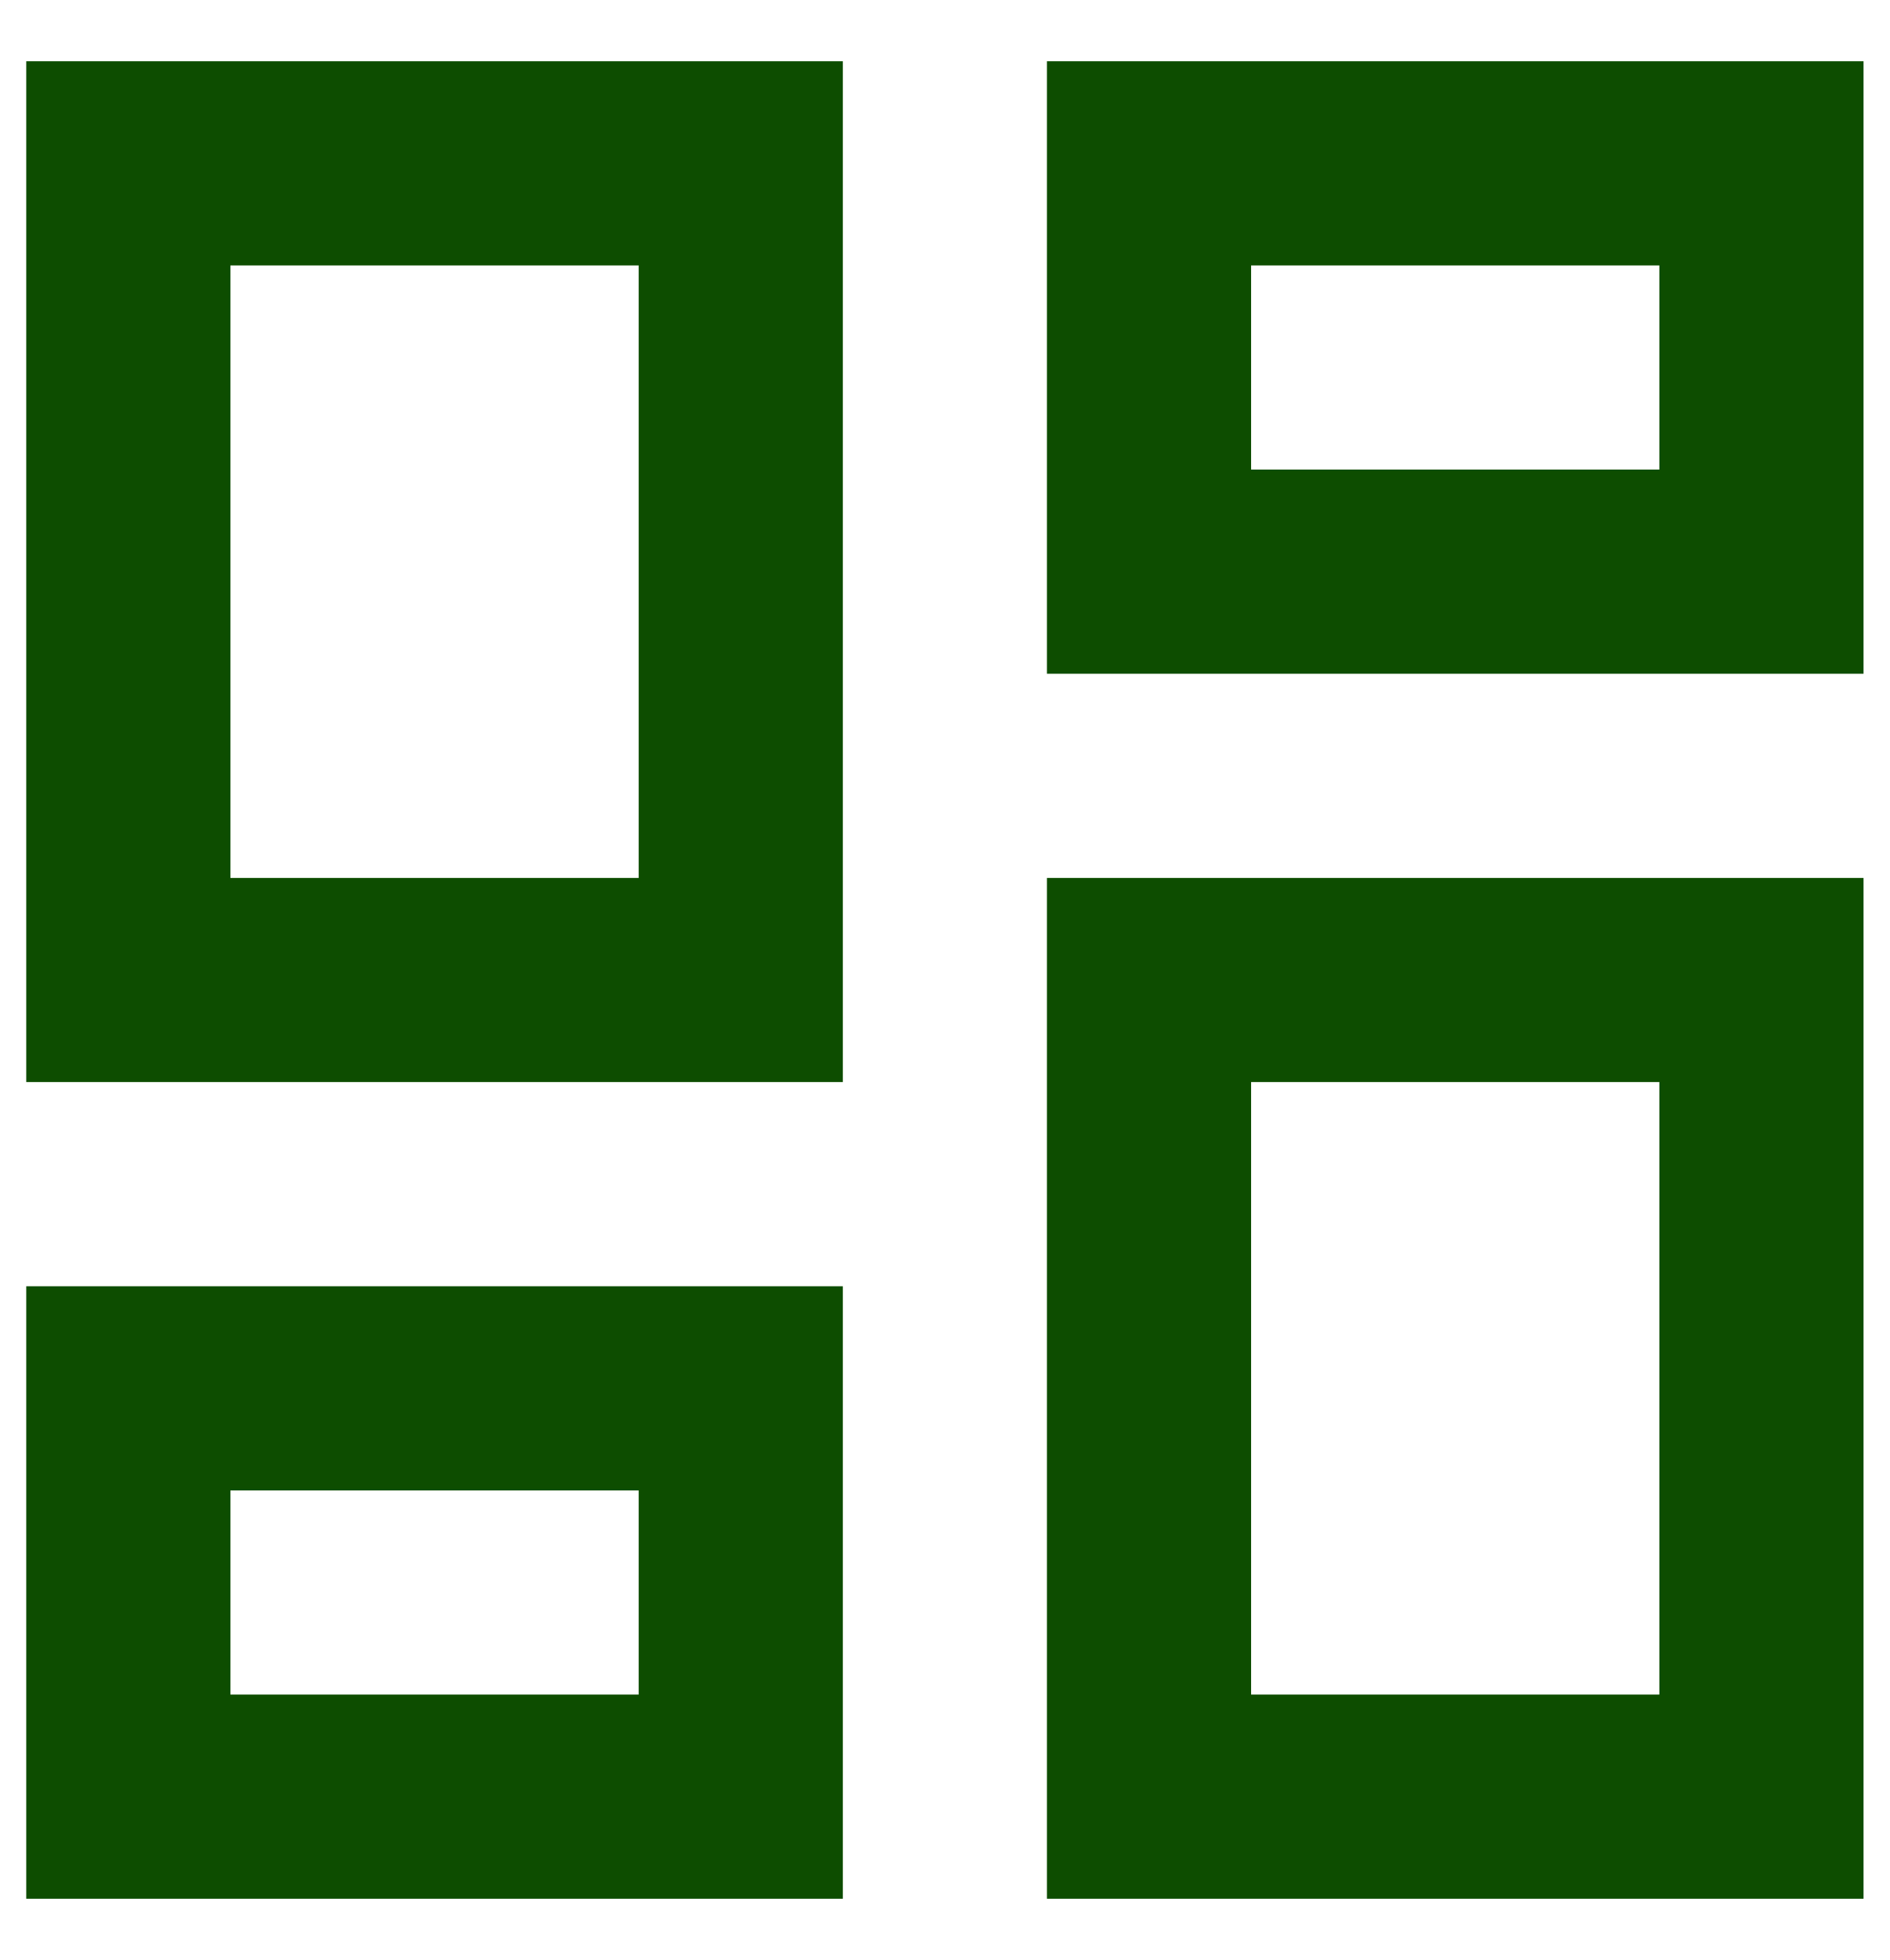
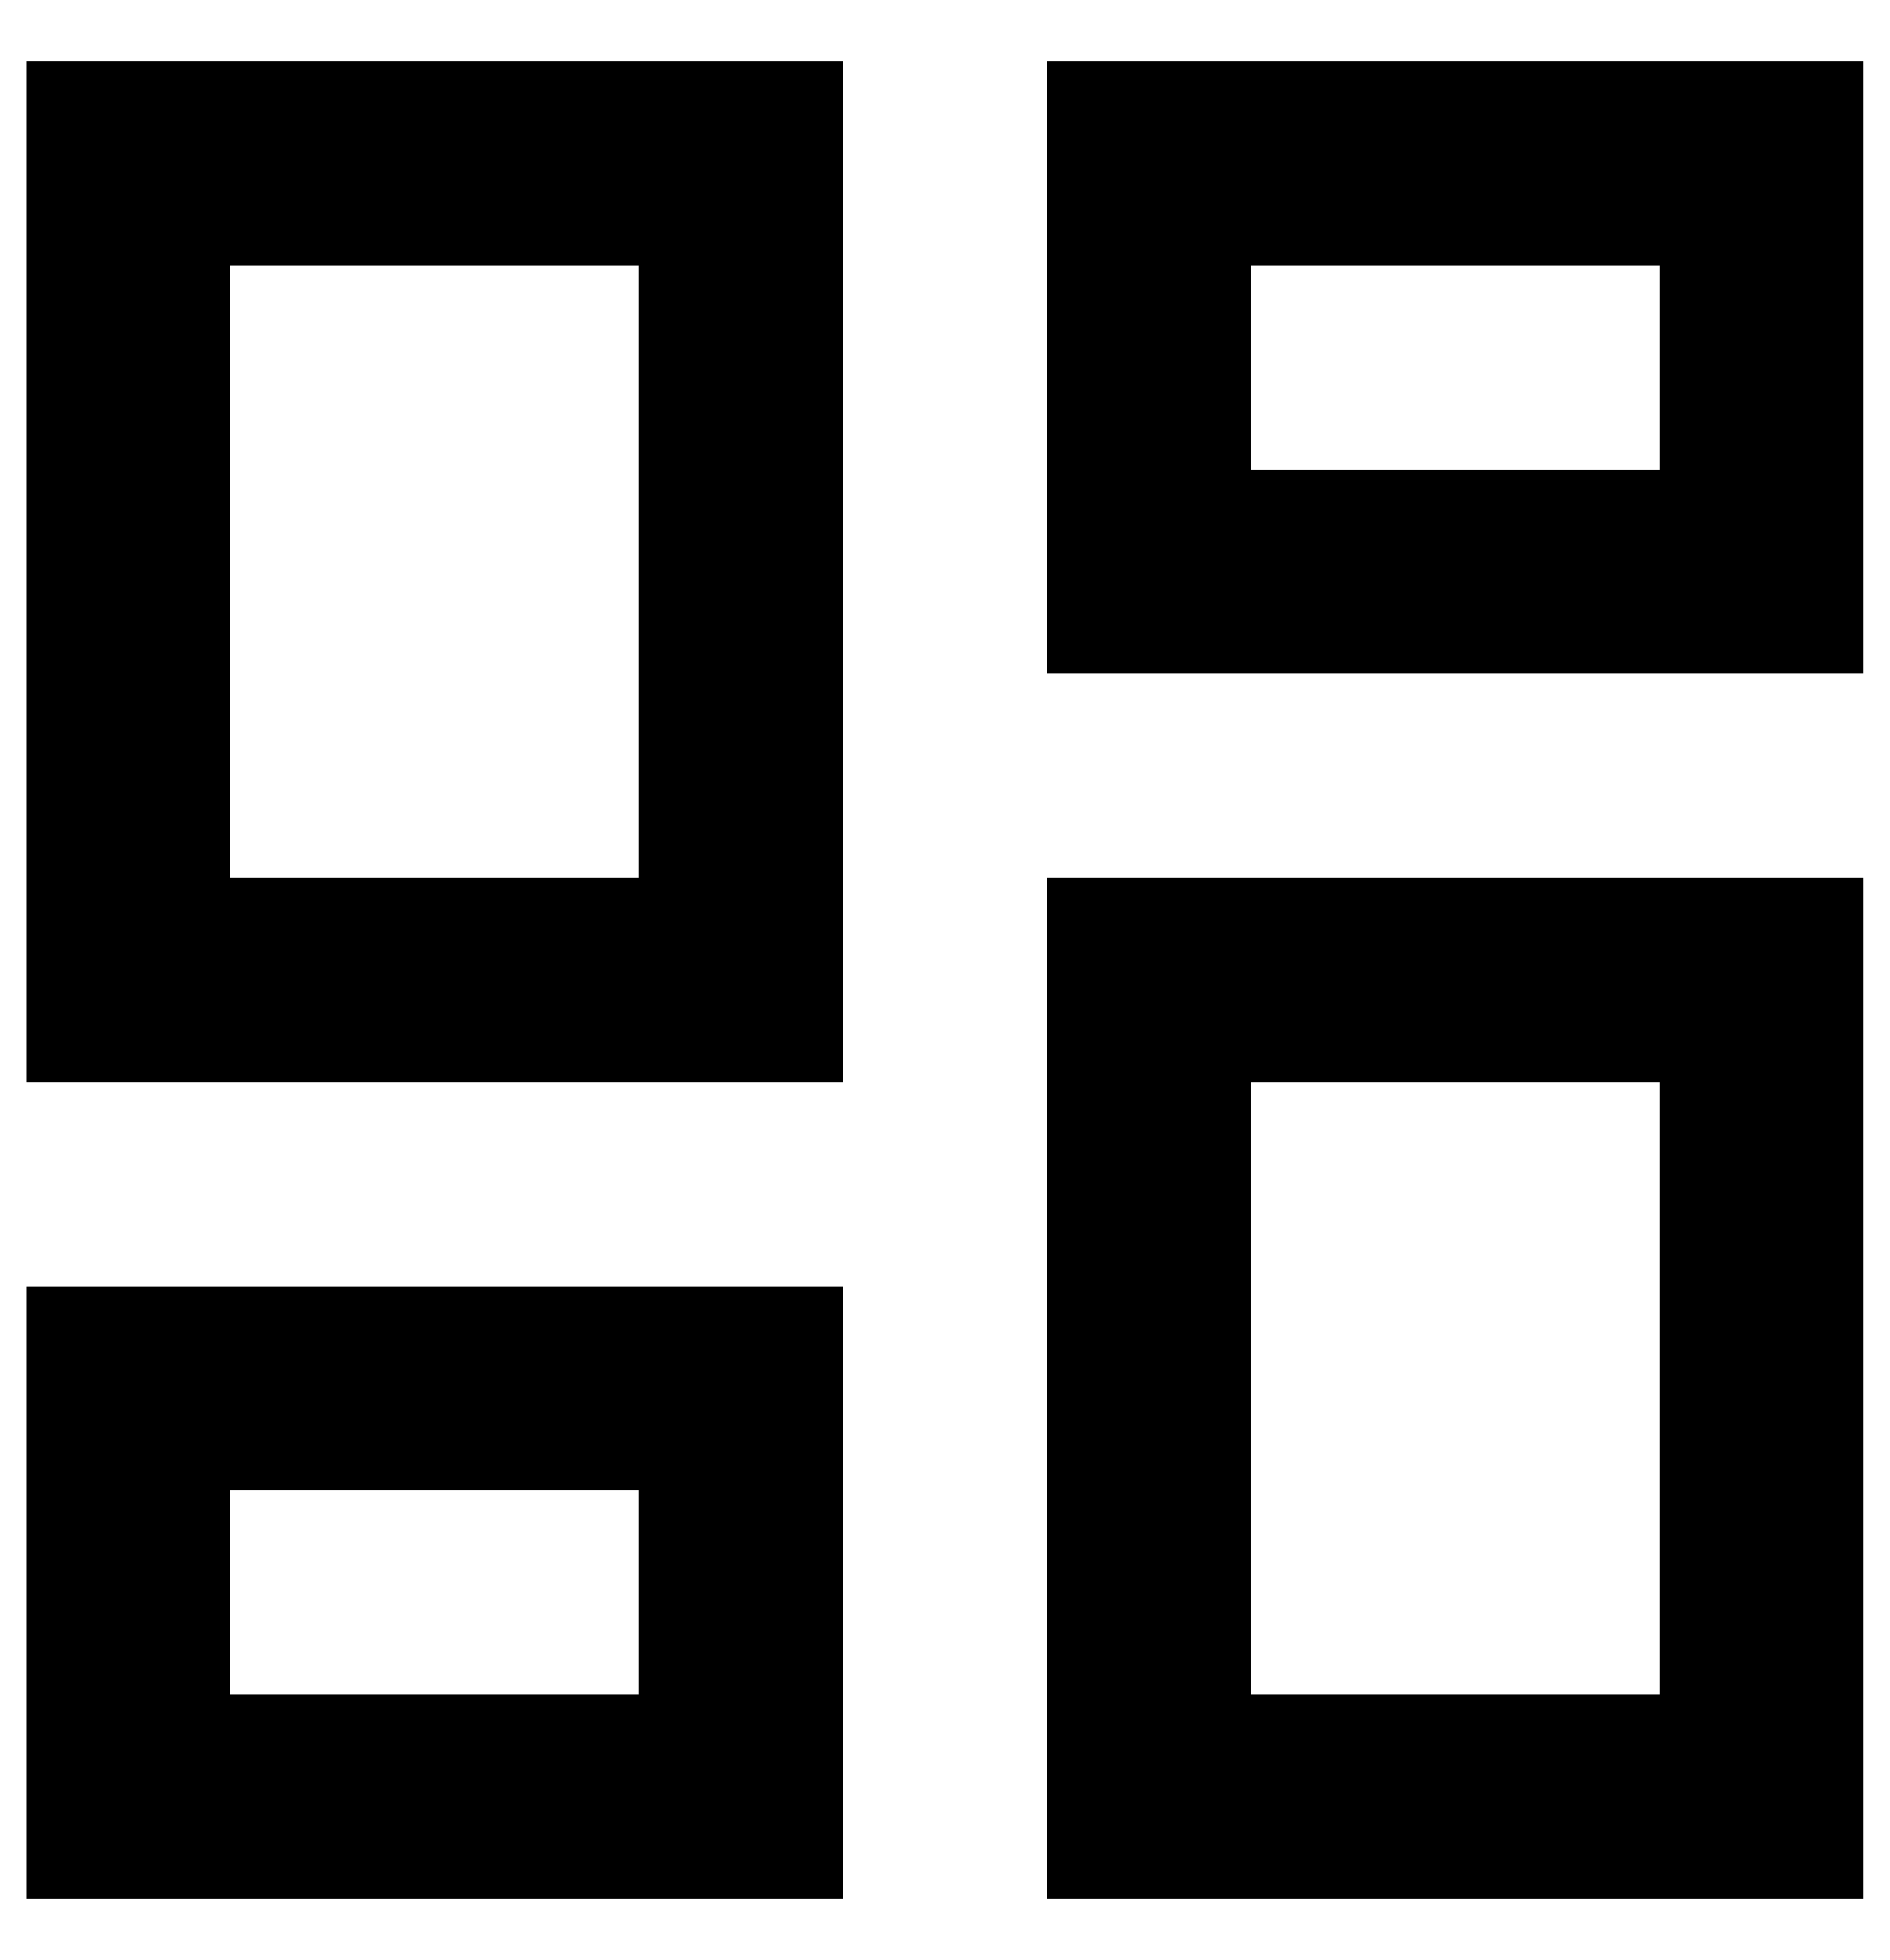
<svg xmlns="http://www.w3.org/2000/svg" width="27" height="28" viewBox="0 0 27 28" fill="none">
-   <path d="M23.708 3.792V6.708H17.875V3.792H23.708ZM9.125 3.792V12.542H3.292V3.792H9.125ZM23.708 15.458V24.208H17.875V15.458H23.708ZM9.125 21.292V24.208H3.292V21.292H9.125ZM26.625 0.875H14.958V9.625H26.625V0.875ZM12.042 0.875H0.375V15.458H12.042V0.875ZM26.625 12.542H14.958V27.125H26.625V12.542ZM12.042 18.375H0.375V27.125H12.042V18.375Z" fill="#0D4D00" />
+   <path d="M23.708 3.792V6.708H17.875V3.792H23.708ZM9.125 3.792V12.542H3.292V3.792H9.125ZM23.708 15.458V24.208H17.875V15.458H23.708ZM9.125 21.292V24.208H3.292V21.292H9.125ZM26.625 0.875H14.958V9.625H26.625V0.875ZM12.042 0.875H0.375V15.458H12.042V0.875ZM26.625 12.542H14.958V27.125H26.625V12.542ZM12.042 18.375H0.375V27.125H12.042V18.375Z" fill="#000000" />
</svg>
